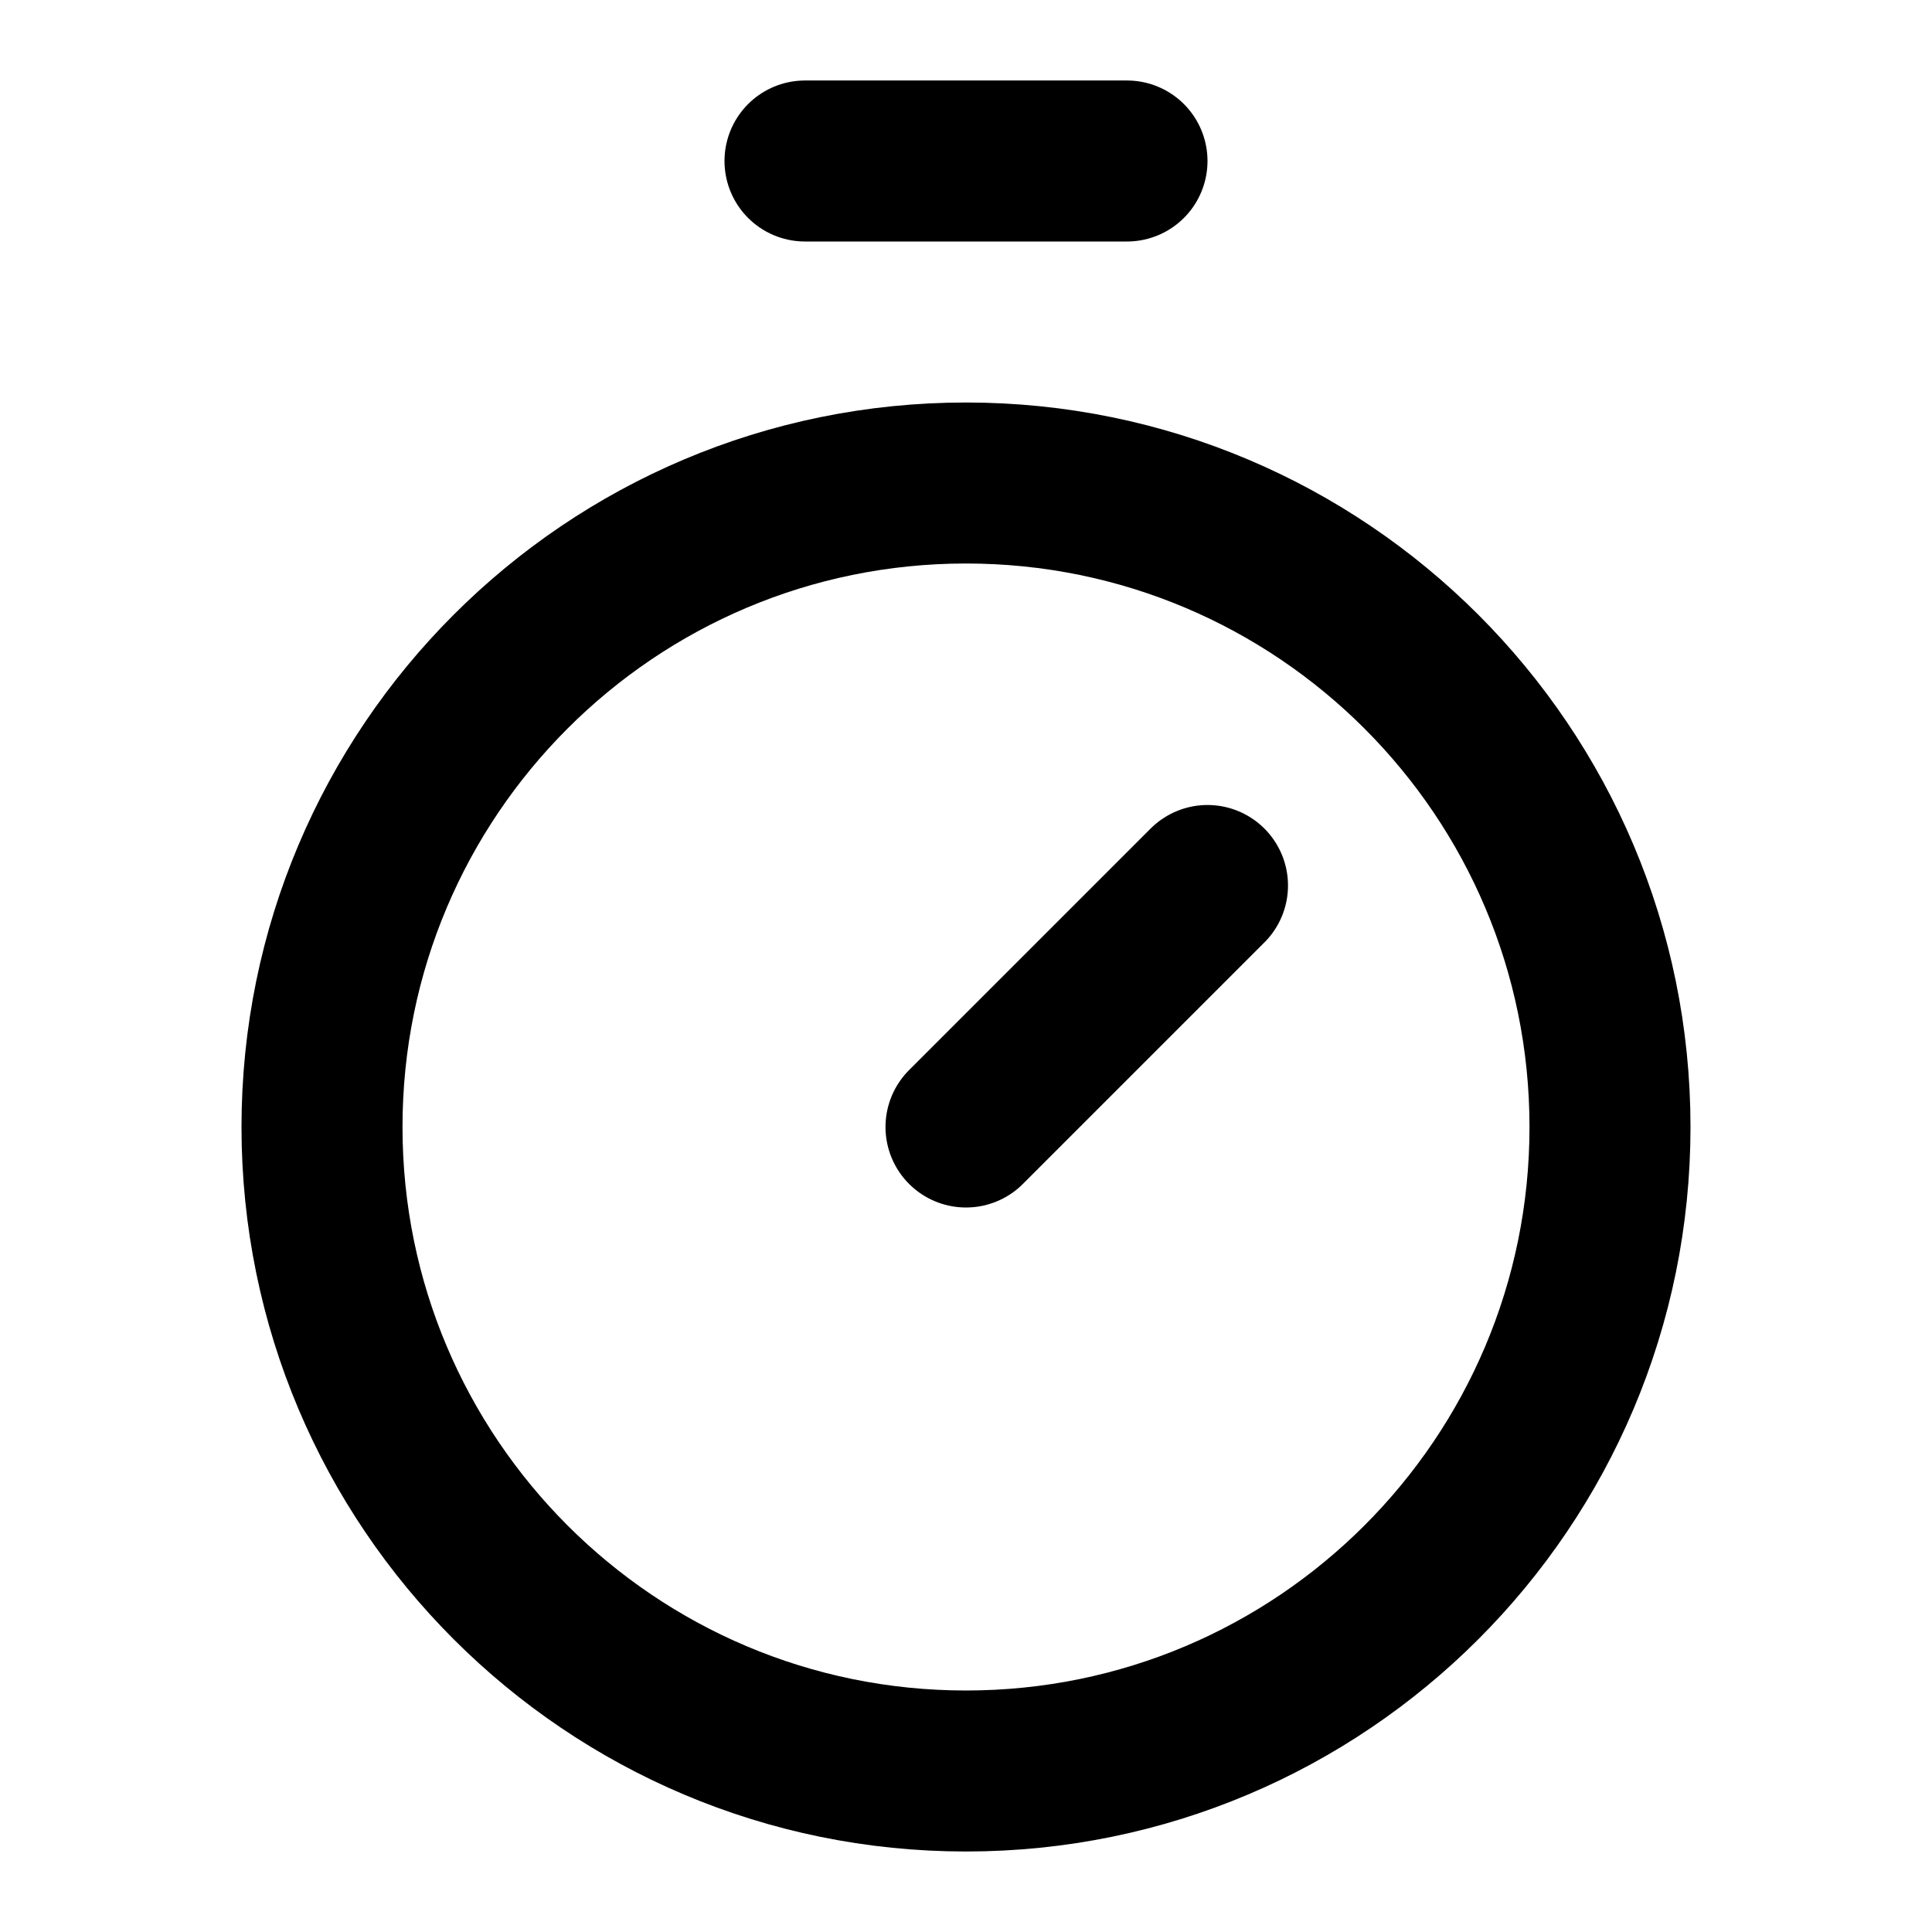
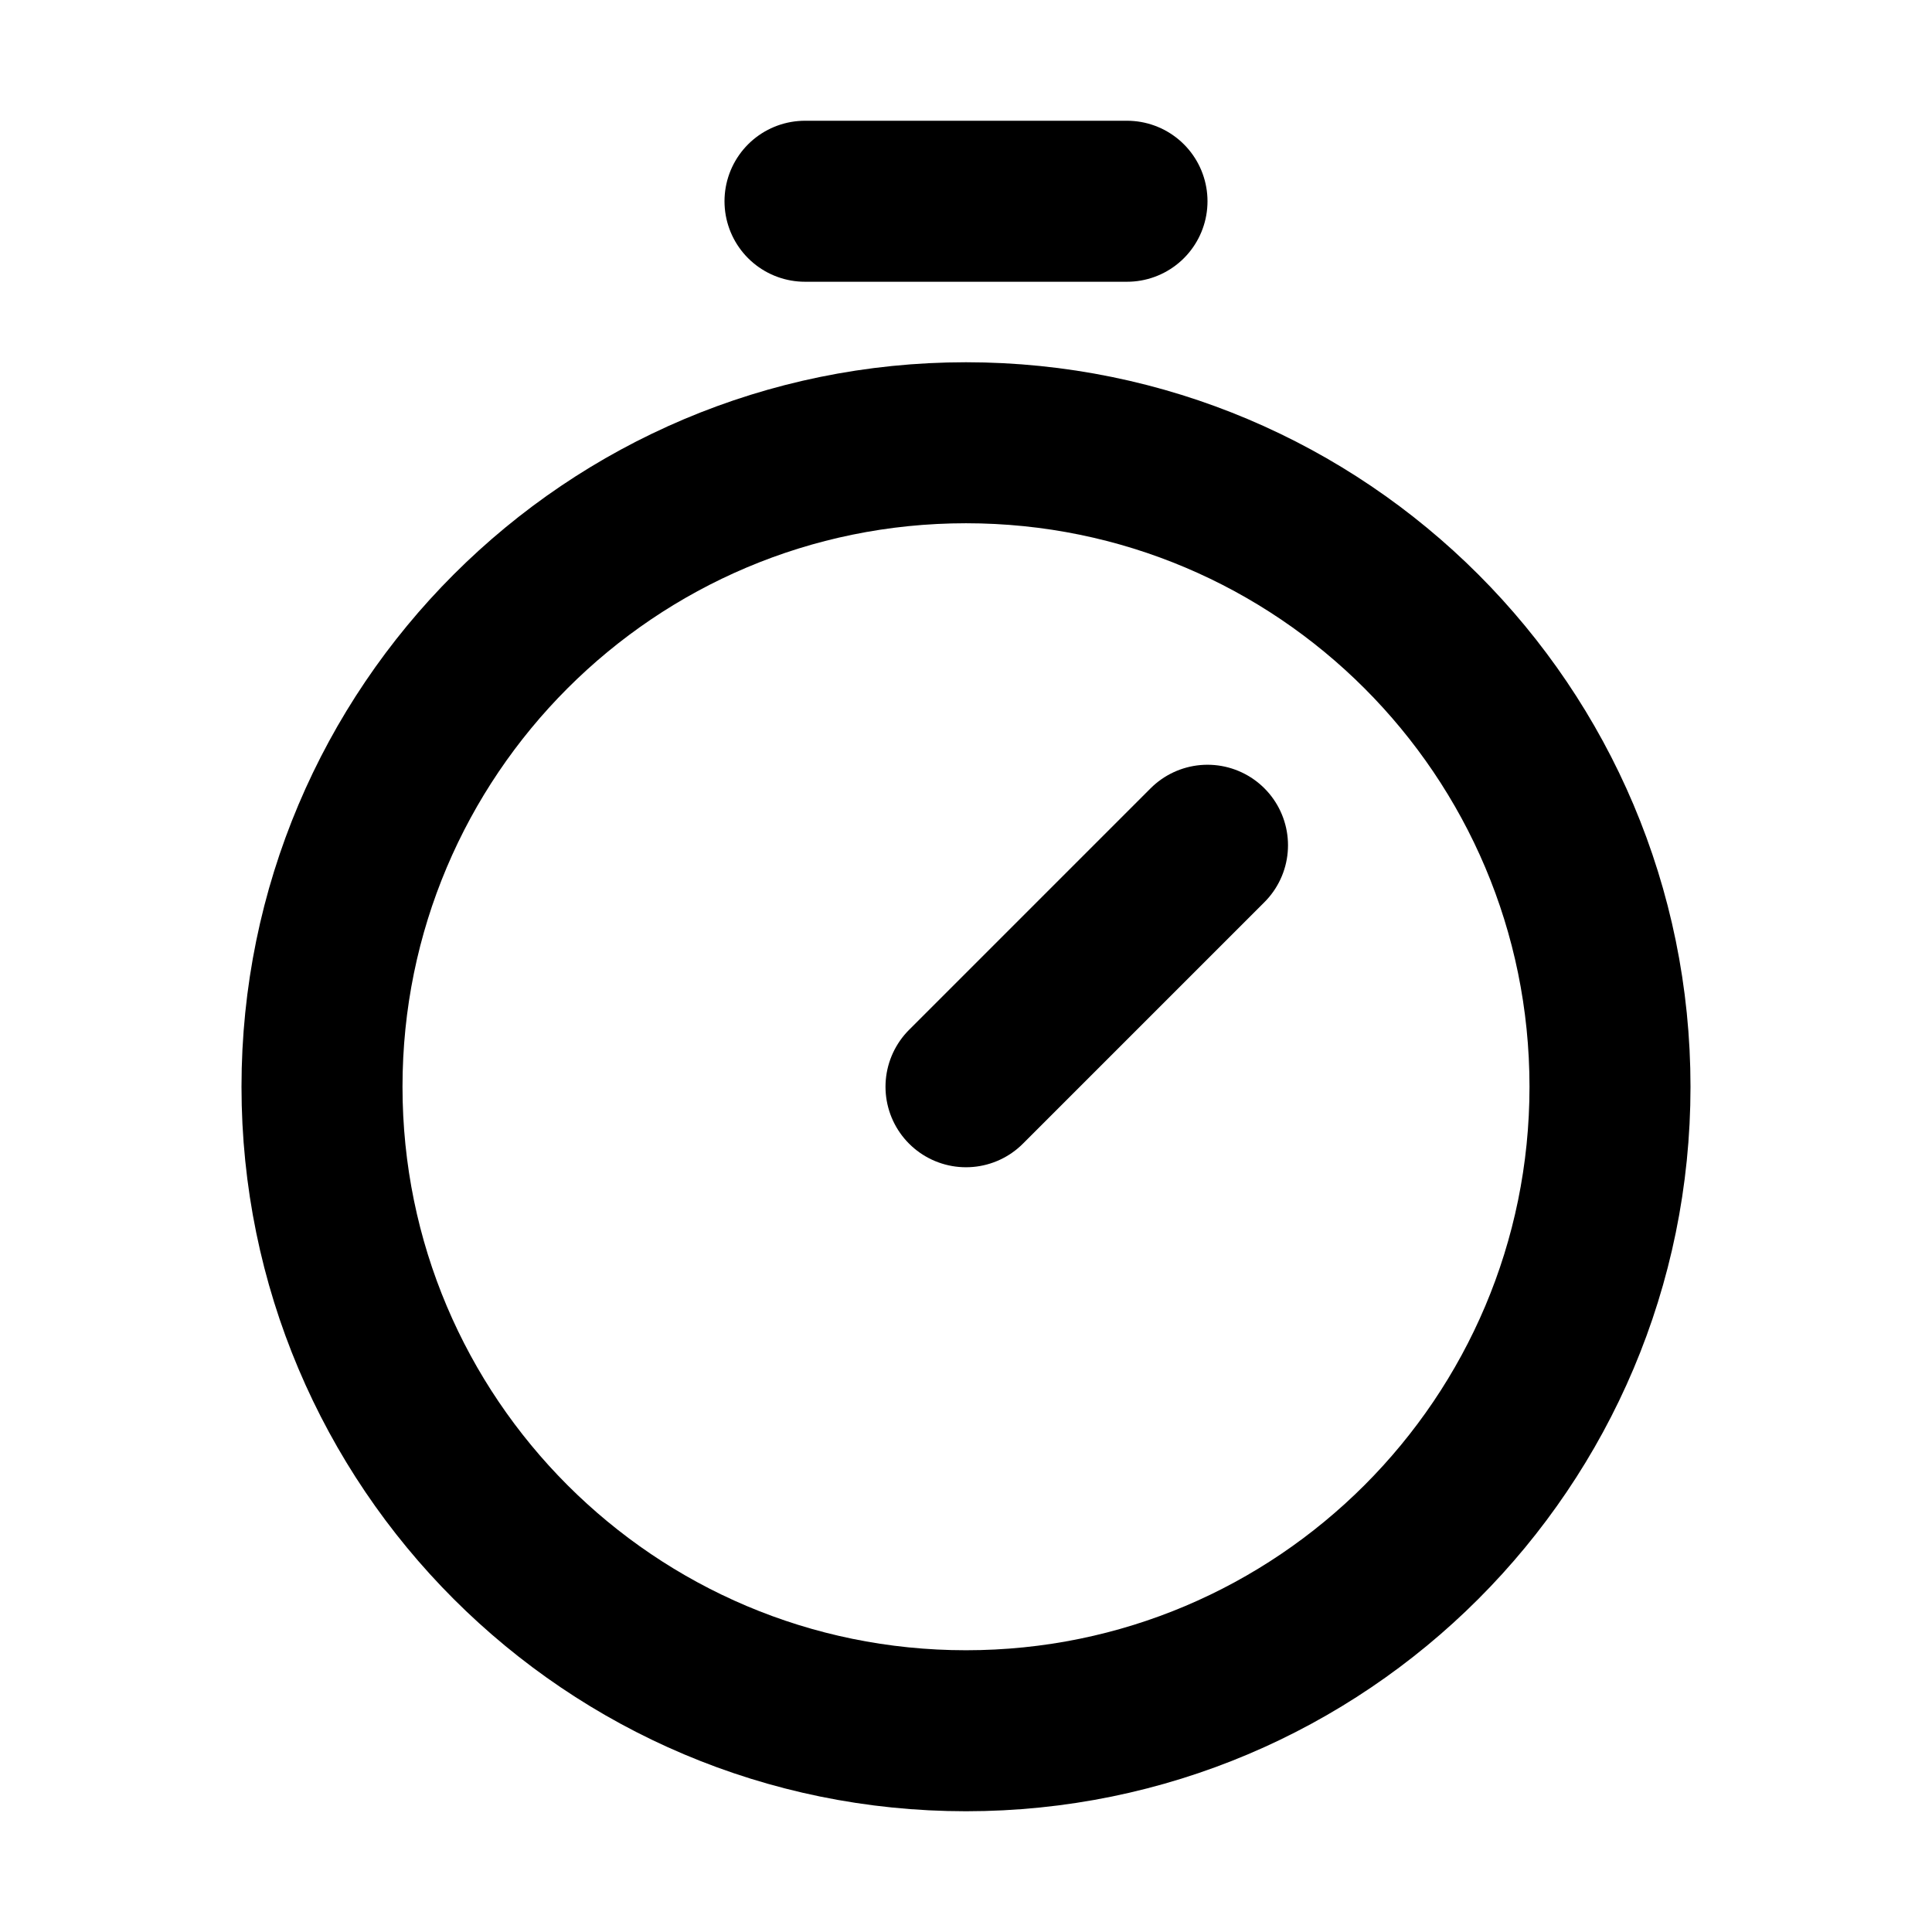
- <svg xmlns="http://www.w3.org/2000/svg" class="lucide lucide-timer" width="24" height="24" viewBox="0 0 24 24" fill="none" stroke="currentColor" stroke-width="2" stroke-linecap="round" stroke-linejoin="round">
-   <line x1="10" x2="14" y1="2" y2="2" />
-   <line x1="12" x2="15" y1="14" y2="11" />
-   <circle cx="12" cy="14" r="8" />
+ <svg xmlns="http://www.w3.org/2000/svg" width="24" height="24" viewBox="0 0 24 24" fill="none" stroke="currentColor" stroke-width="2" stroke-linecap="round" stroke-linejoin="round">
+   <path d="M10 2.5h4" />
+   <circle cx="12" cy="13.5" r="8" />
+   <path d="M12 13.5l3-3" />
</svg>
